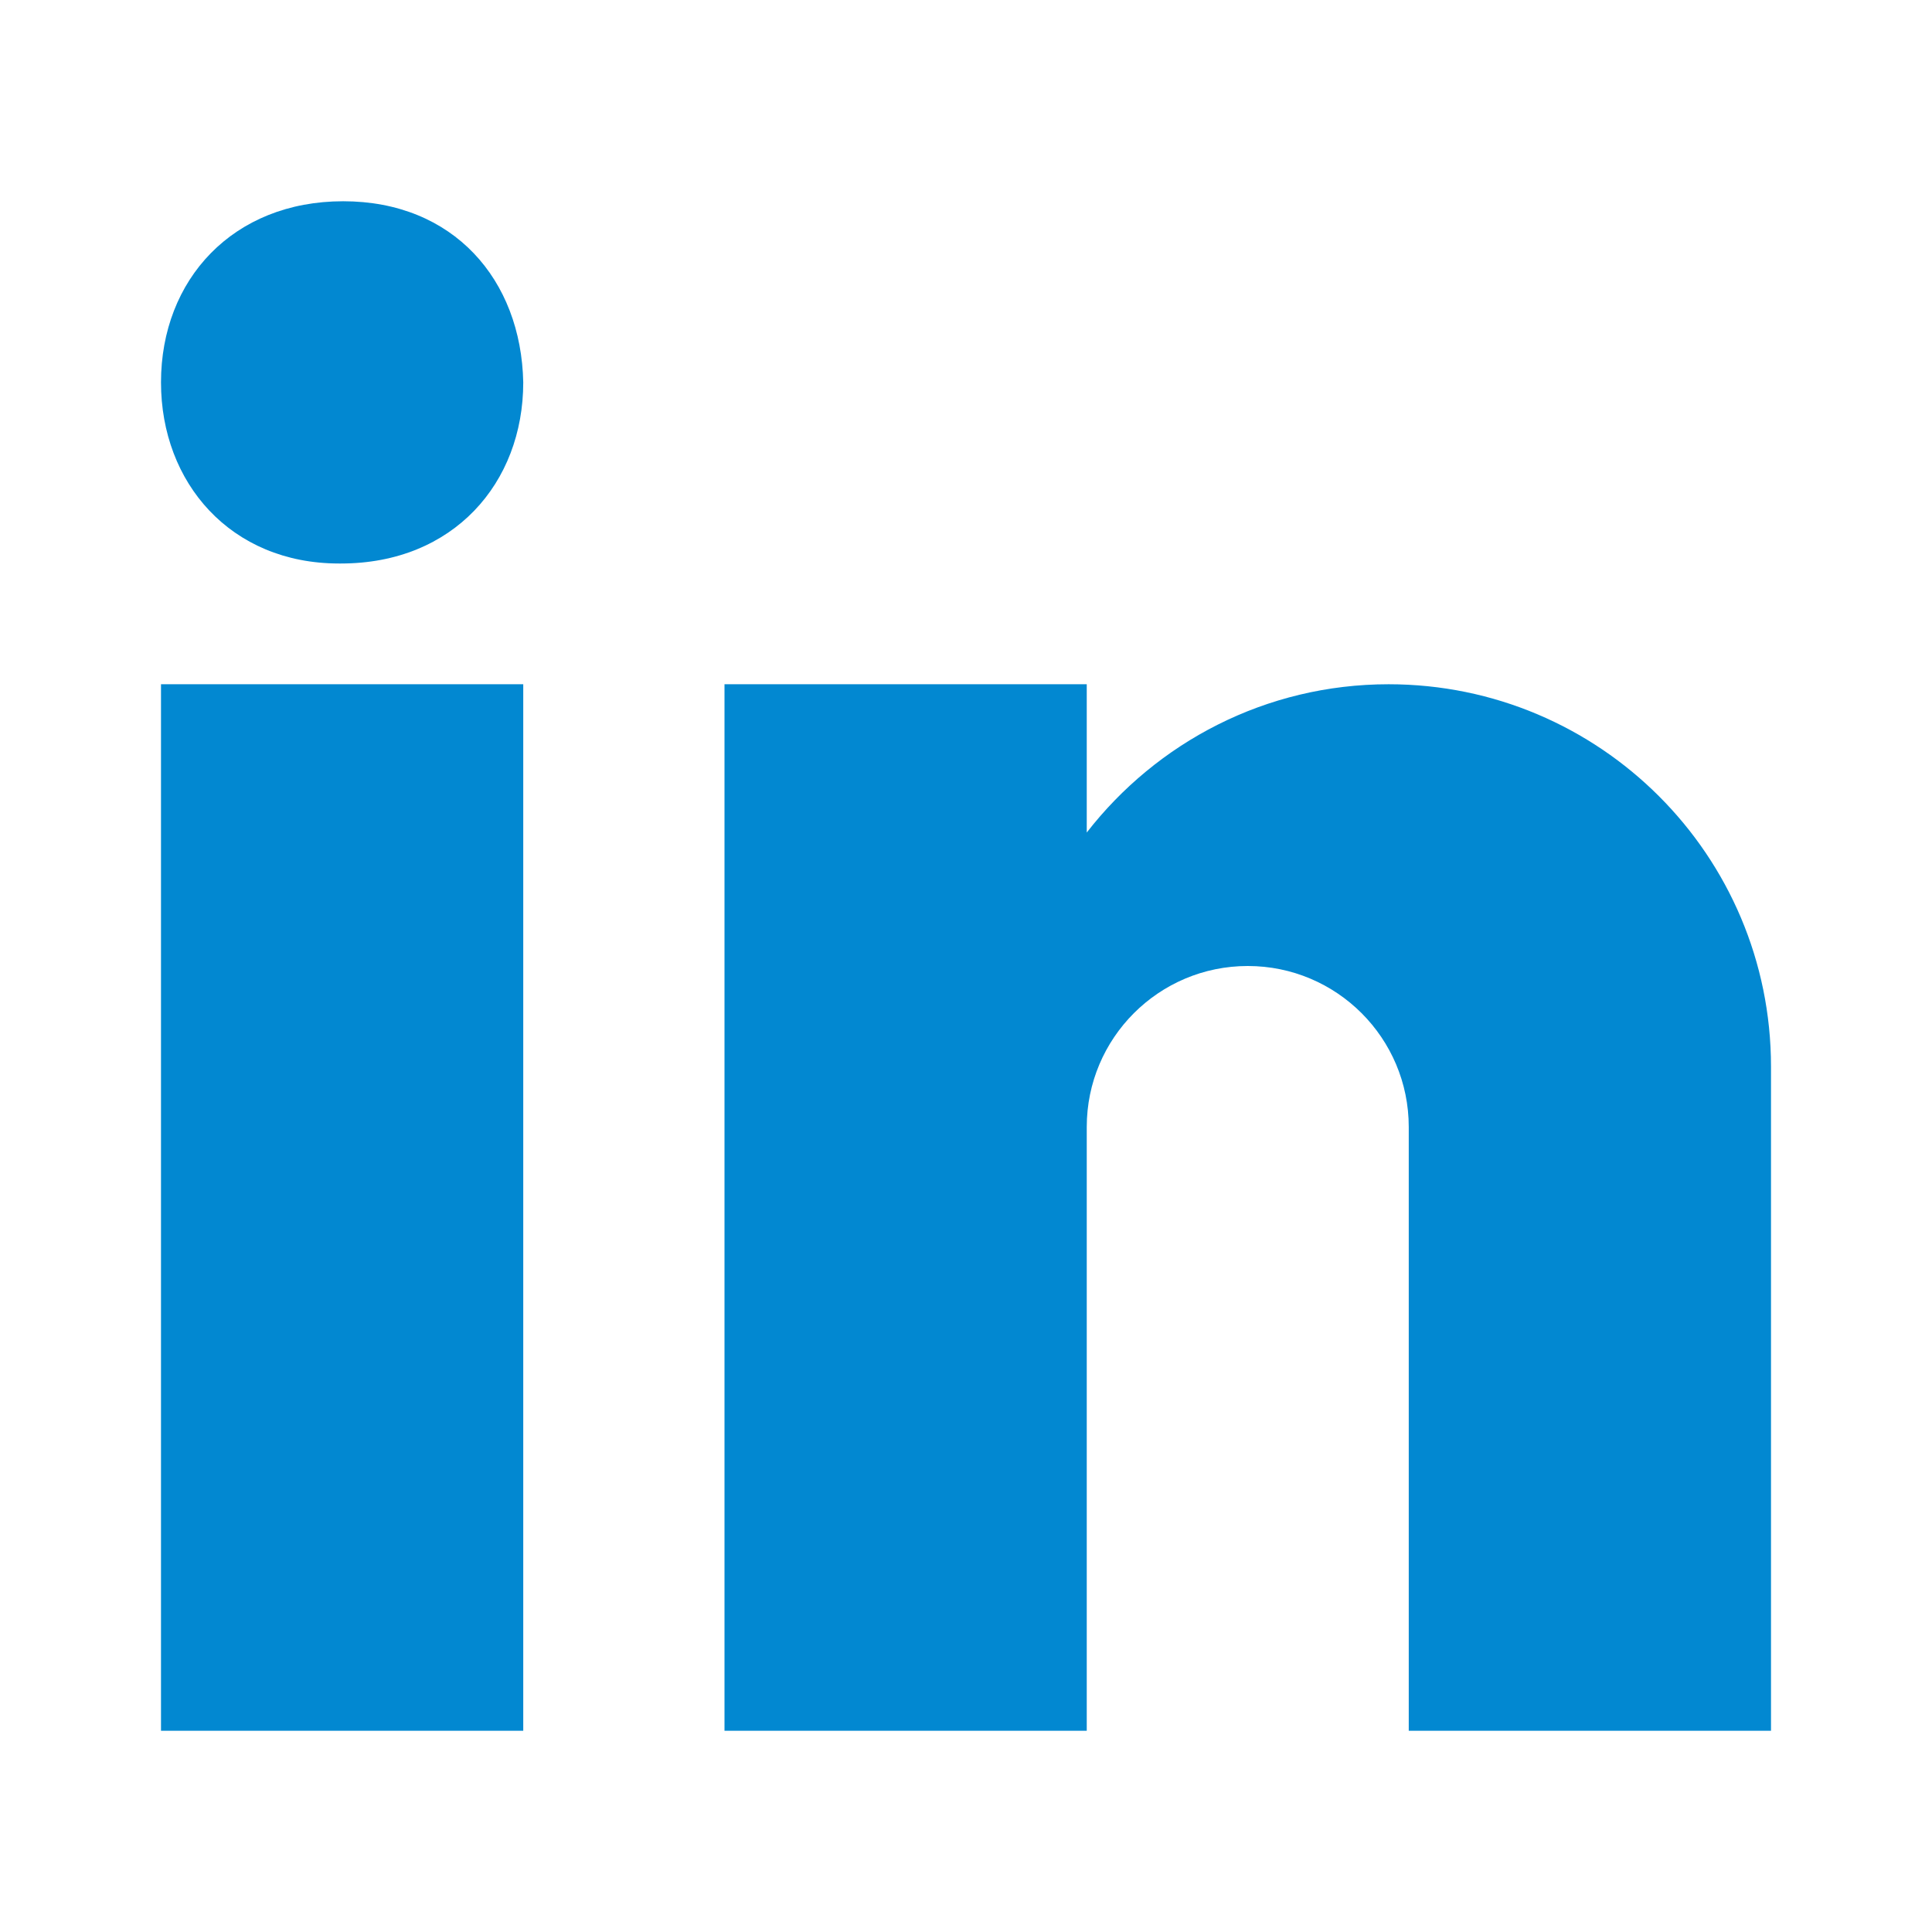
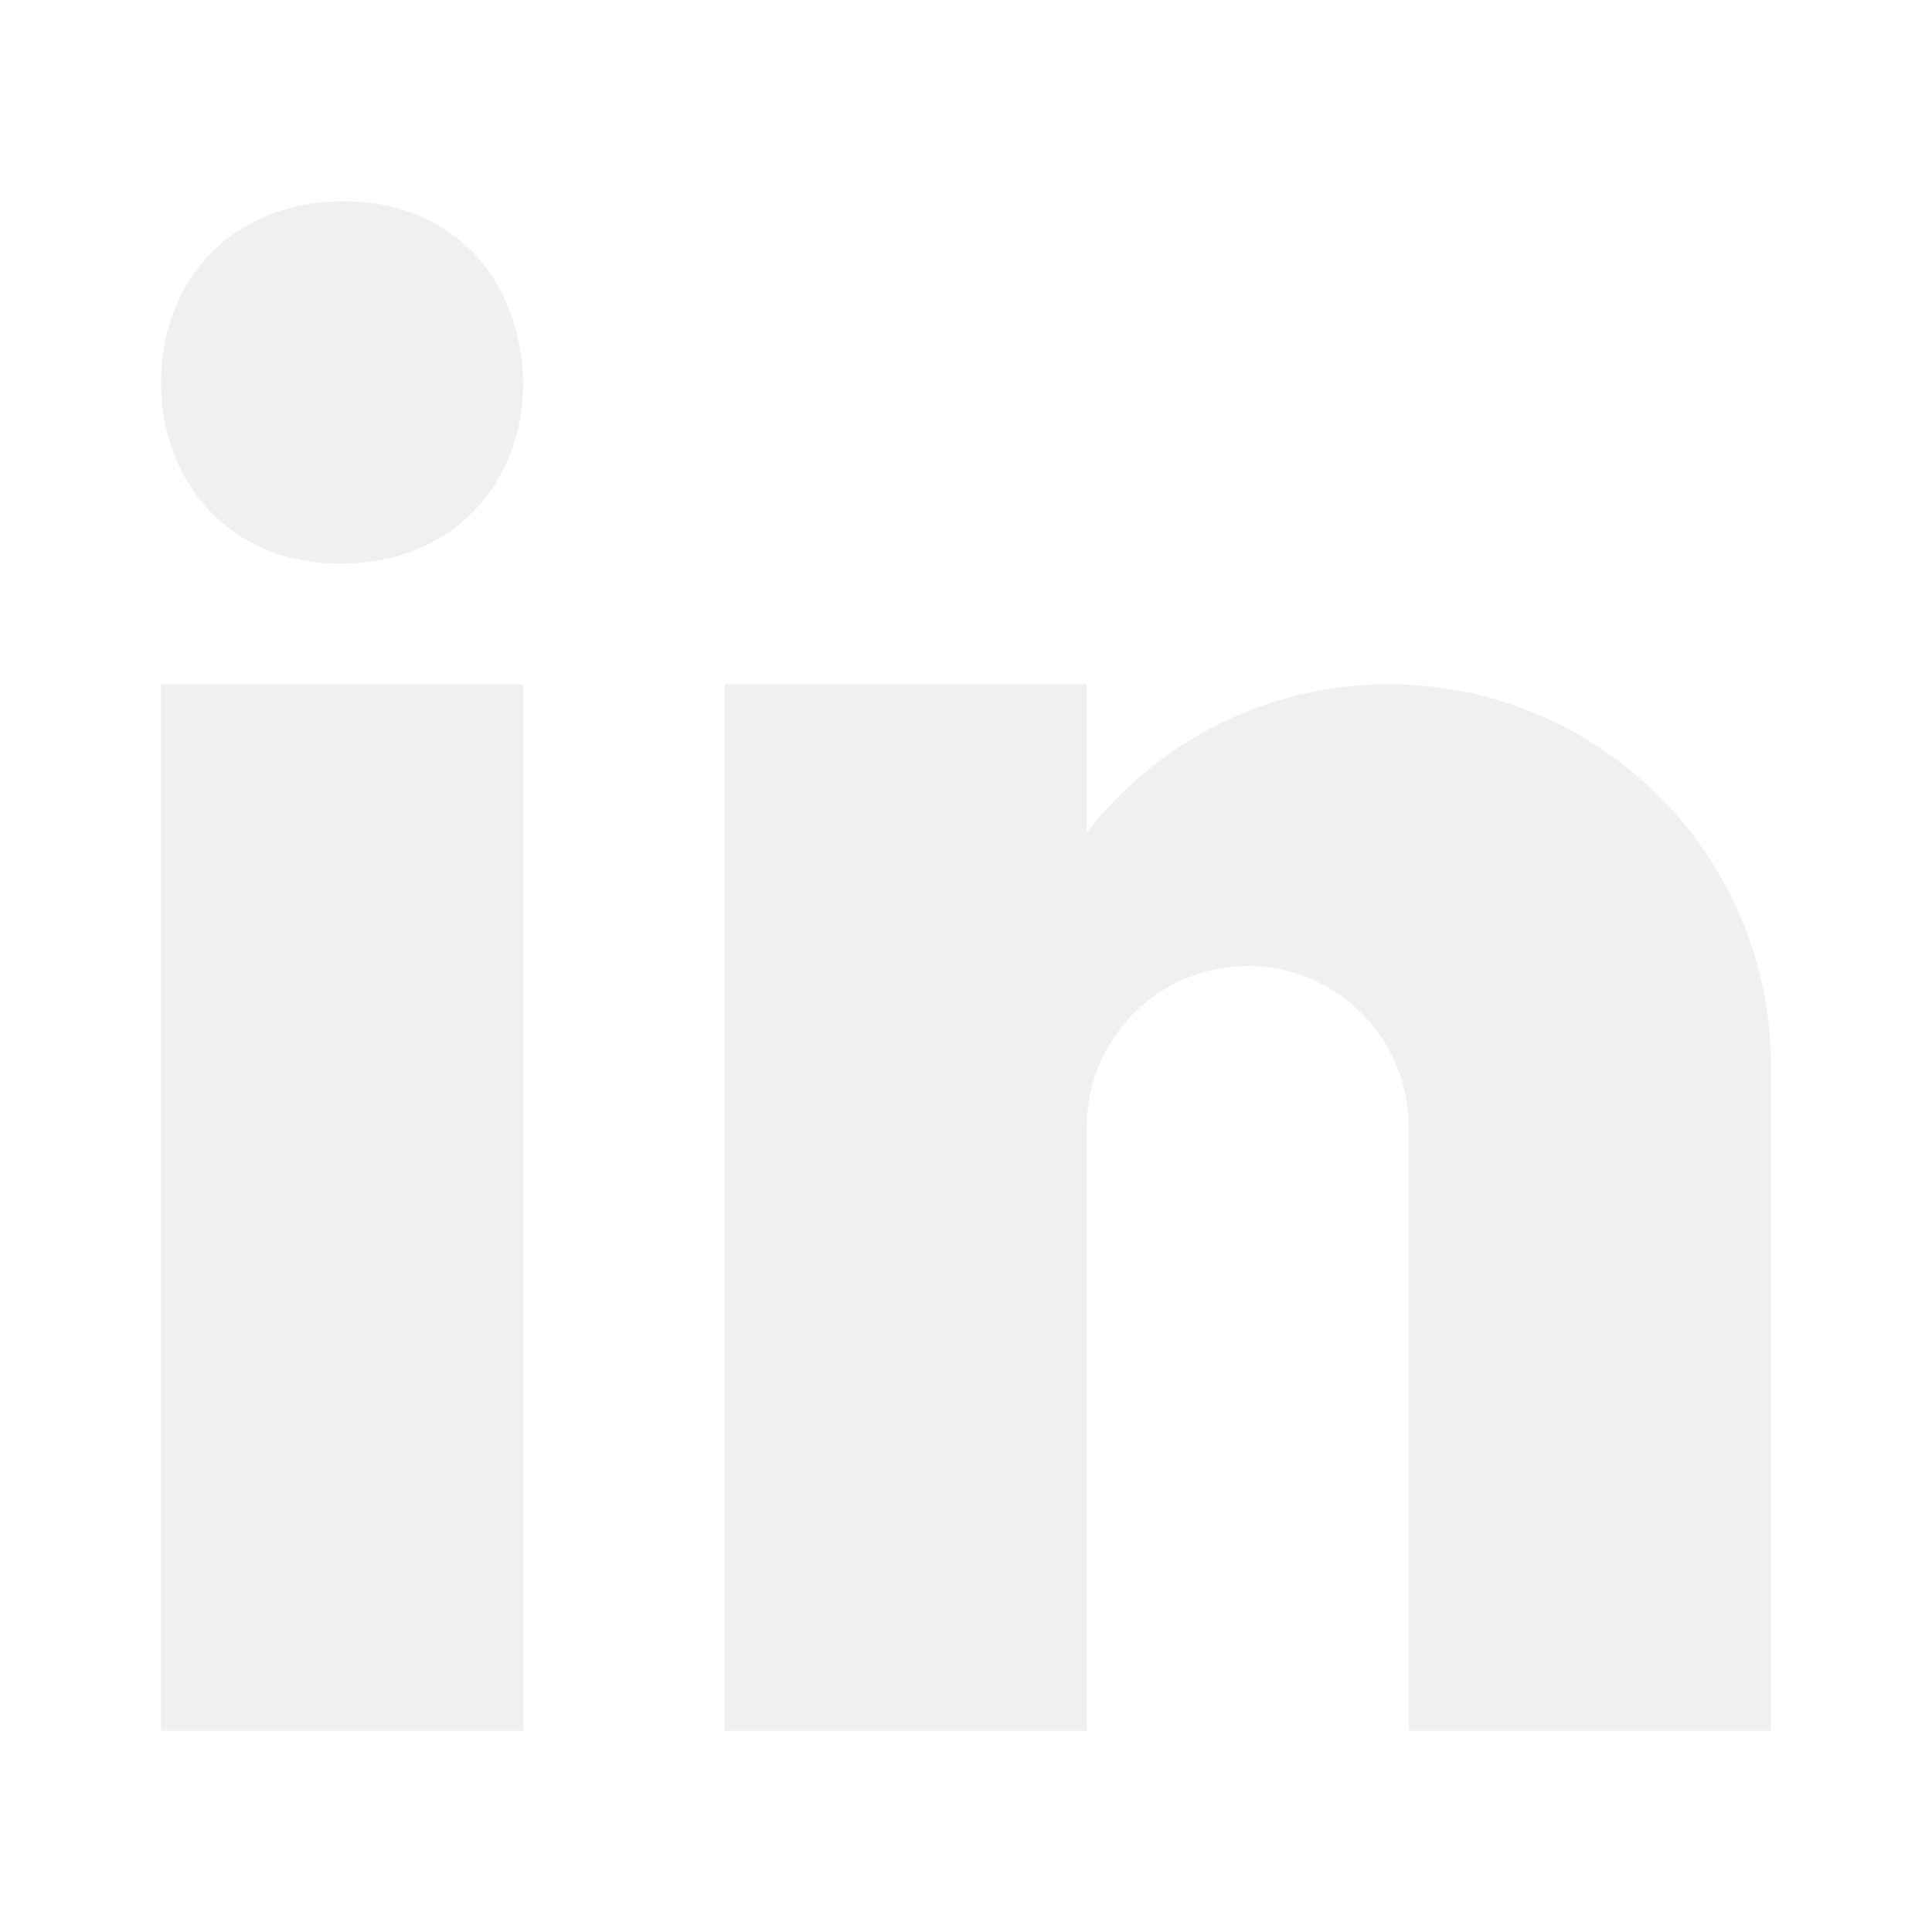
<svg xmlns="http://www.w3.org/2000/svg" viewBox="0 0 48 48" width="48px" height="48px">
-   <path fill="#0288d1" d="M8.421 14h.052 0C11.263 14 13 12 13 9.5 12.948 6.945 11.263 5 8.526 5 5.789 5 4 6.945 4 9.5 4 12 5.736 14 8.421 14zM4 17H13V43H4zM44 26.5c0-5.247-4.253-9.5-9.5-9.5-3.053 0-5.762 1.446-7.5 3.684V17h-9v26h9V28h0c0-2.209 1.791-4 4-4s4 1.791 4 4v15h9C44 43 44 27.955 44 26.5z" />
+   <path fill="#E3E4E68C" d="M8.421 14h.052 0C11.263 14 13 12 13 9.5 12.948 6.945 11.263 5 8.526 5 5.789 5 4 6.945 4 9.5 4 12 5.736 14 8.421 14zM4 17H13V43H4zM44 26.5c0-5.247-4.253-9.5-9.5-9.5-3.053 0-5.762 1.446-7.5 3.684V17h-9v26h9V28h0c0-2.209 1.791-4 4-4s4 1.791 4 4v15h9C44 43 44 27.955 44 26.5z" />
</svg>
